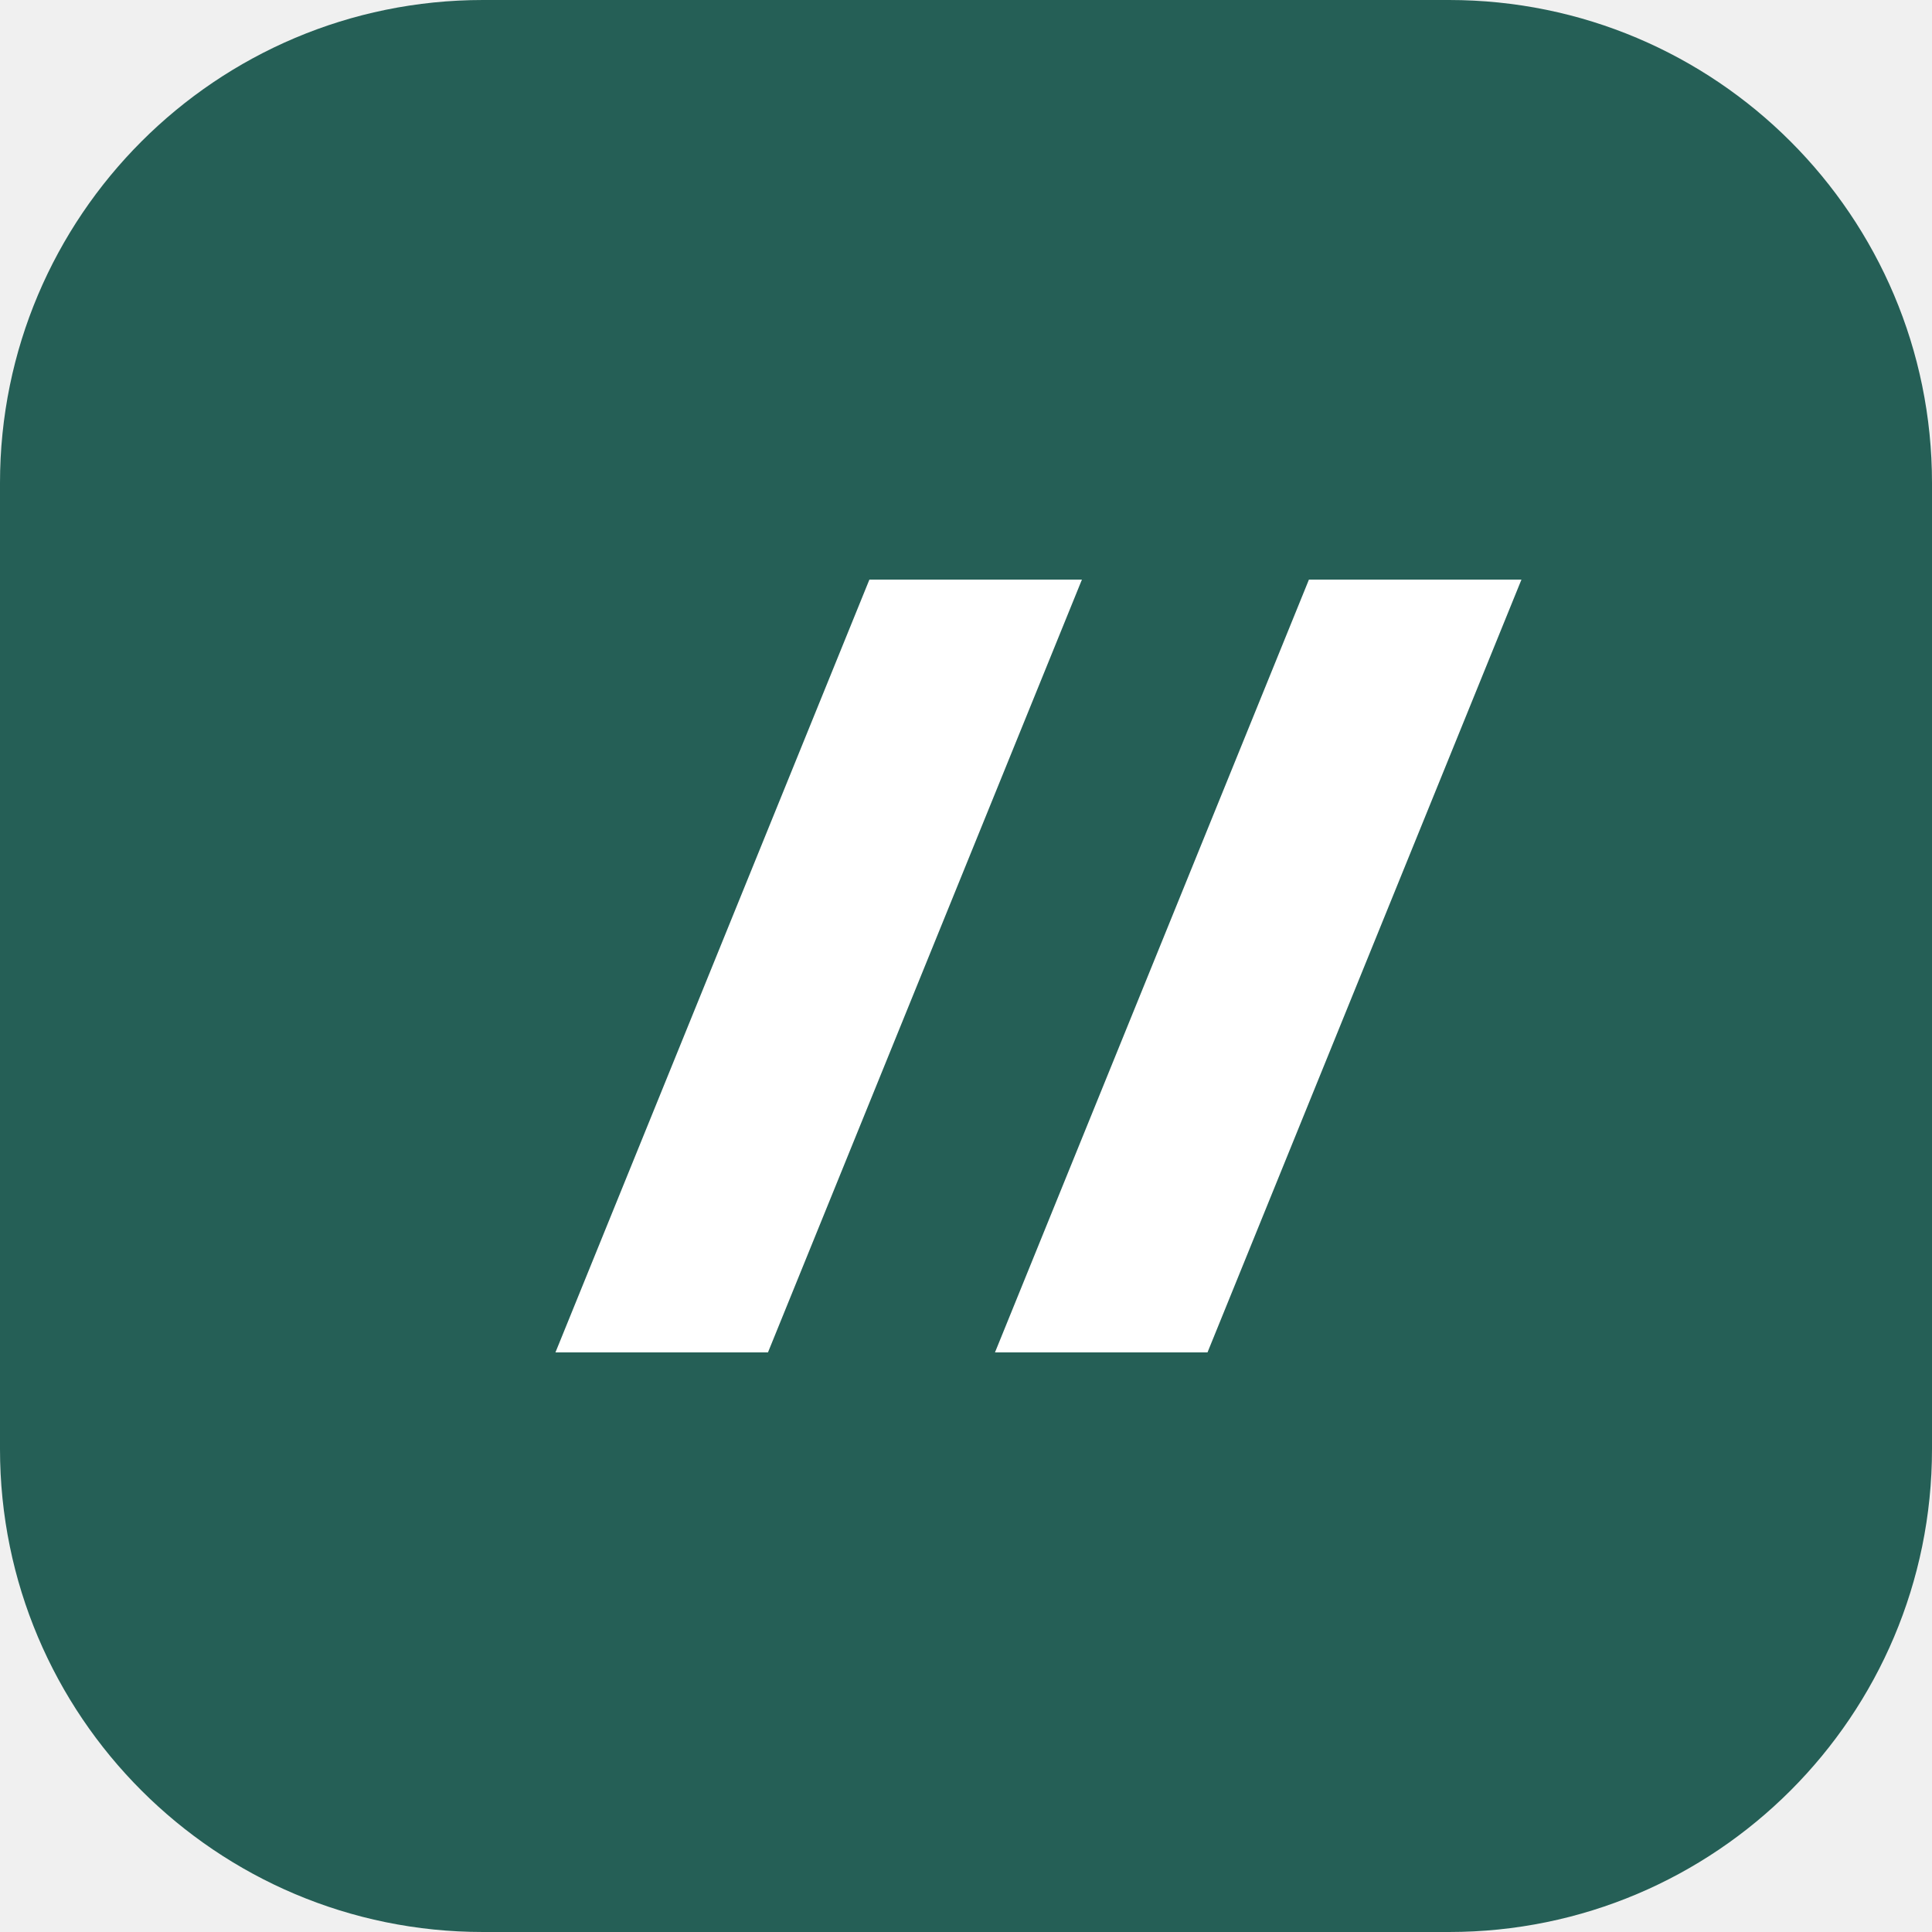
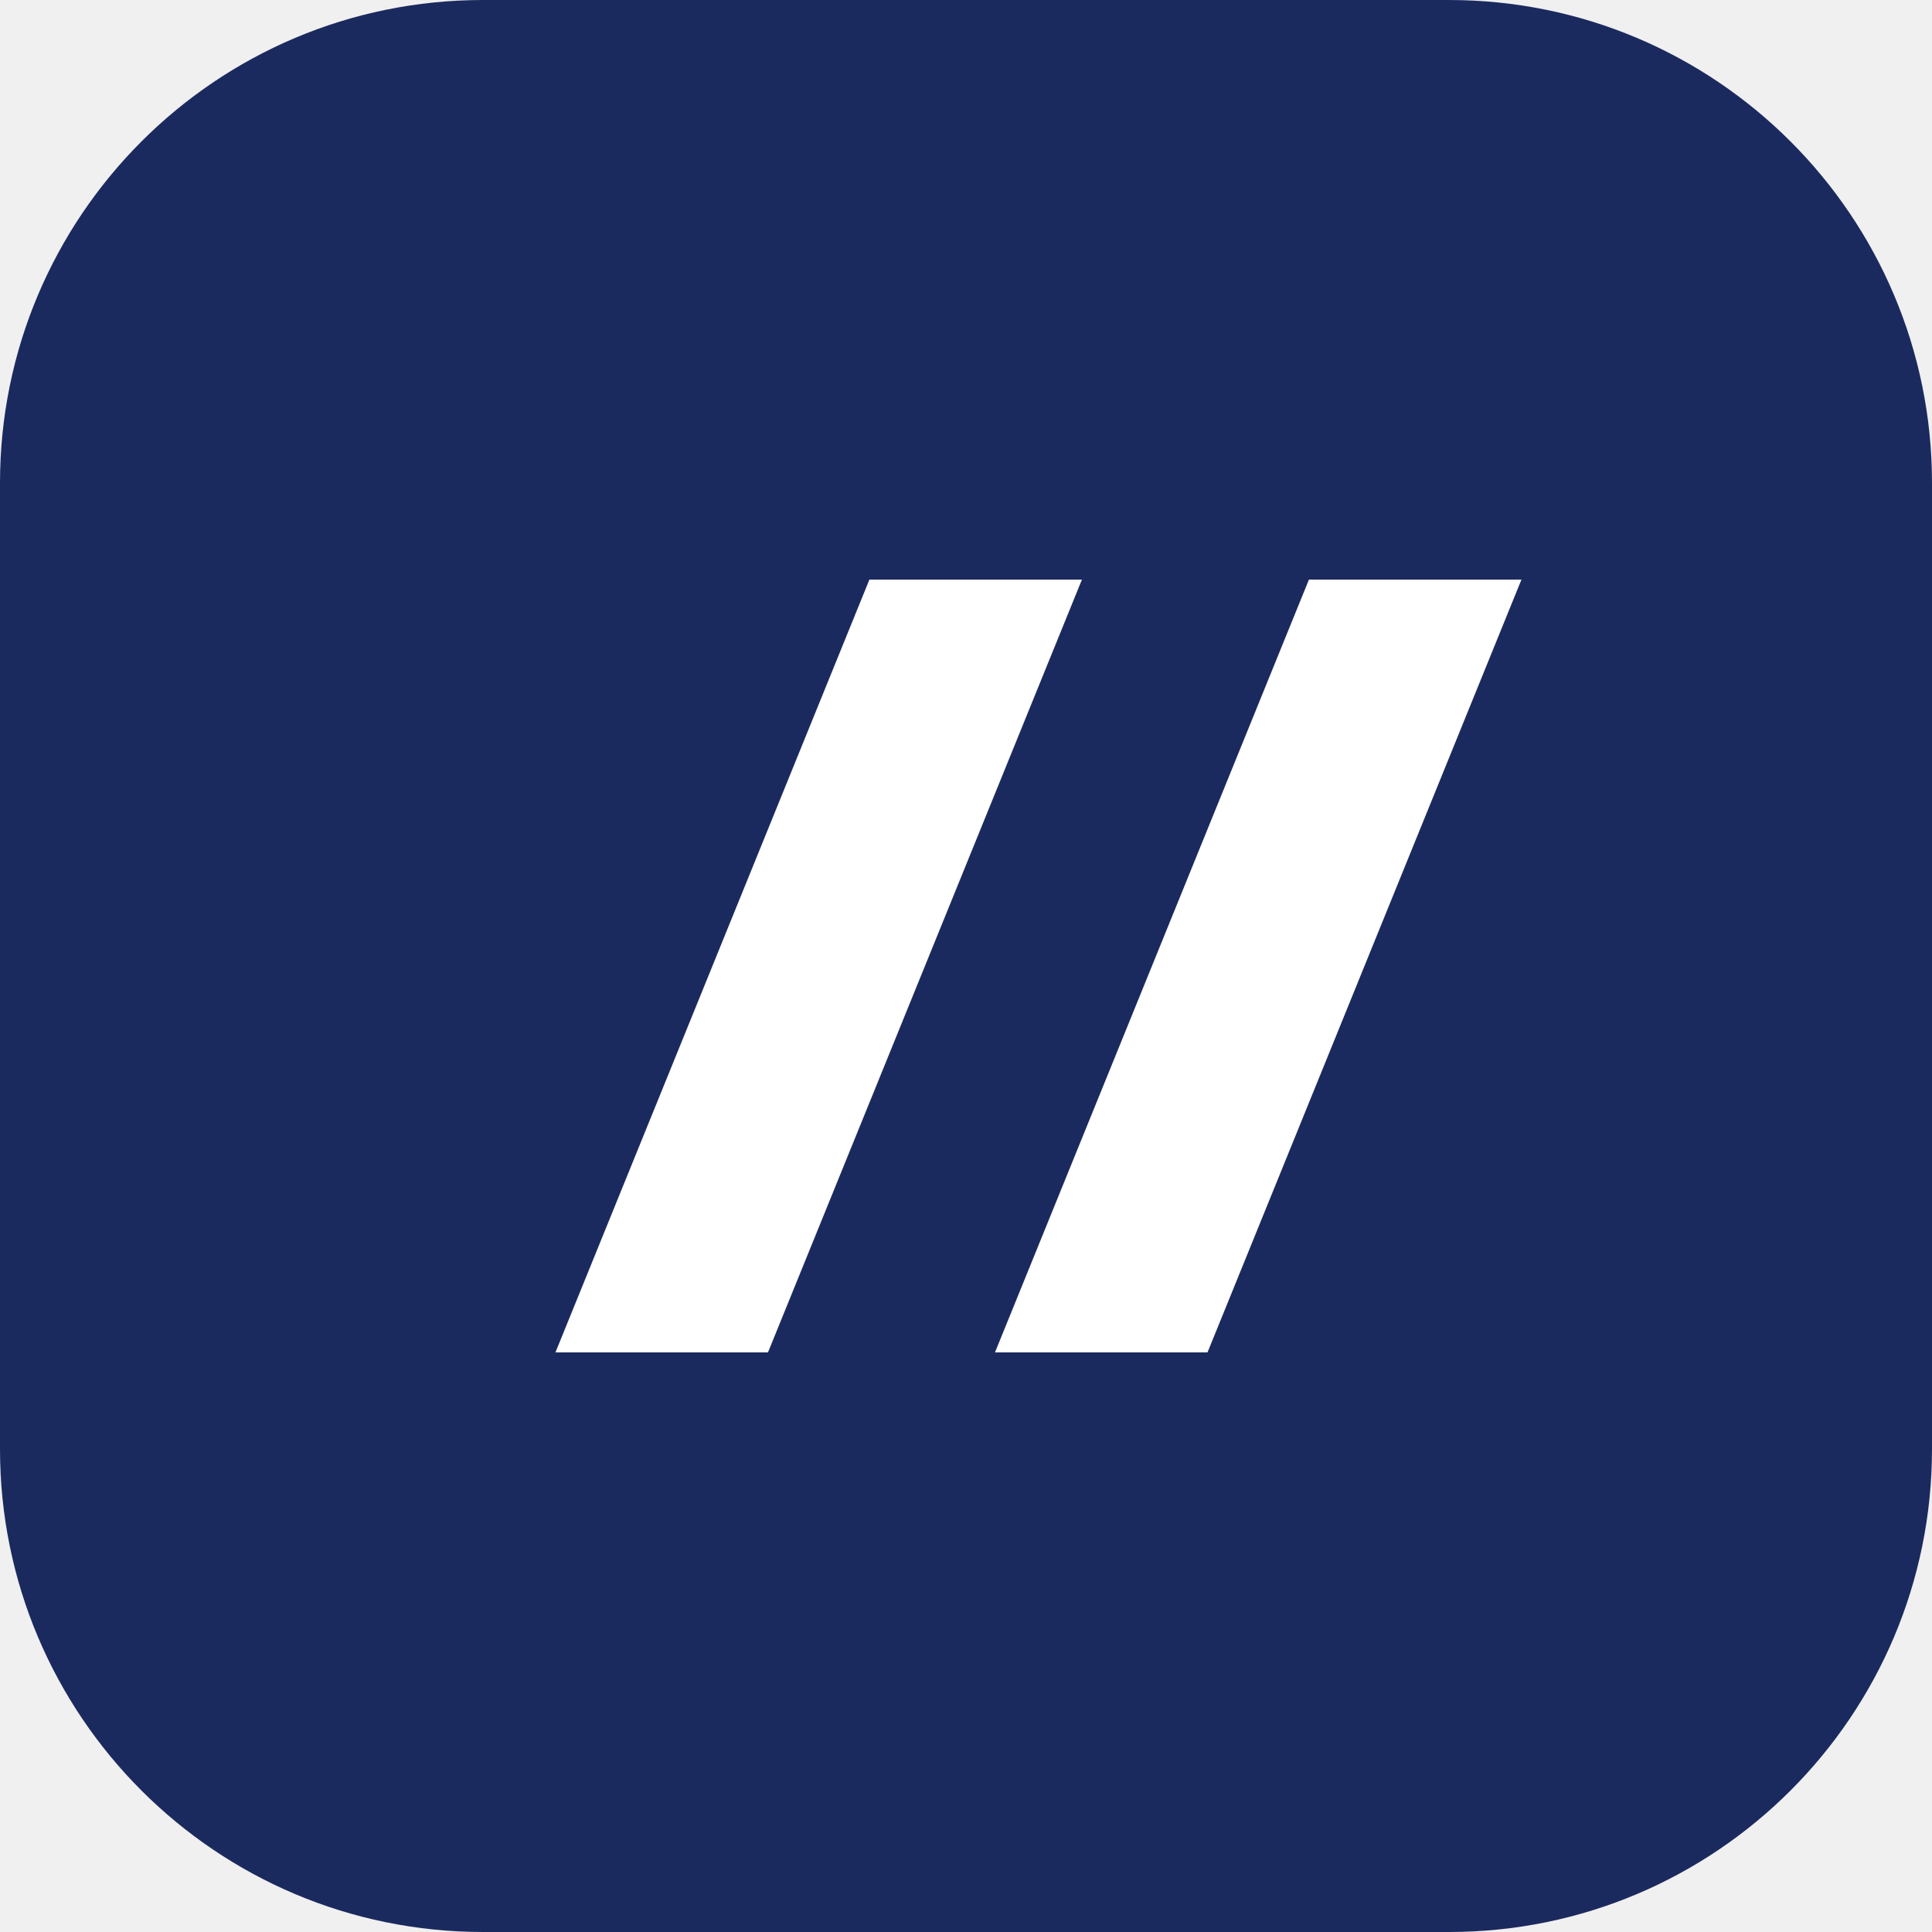
<svg xmlns="http://www.w3.org/2000/svg" viewBox="0 0 40 40">
-   <rect width="40" height="40" rx="10" fill="#255F56" />
+   <rect width="40" height="40" rx="10" fill="#1B2A5E" />
  <path d="M11.5 28 18 12h4.4l-6.5 16h-4.4Z" fill="#FFFFFF" />
  <path d="M20.6 28 27.1 12h4.4l-6.5 16h-4.4Z" fill="#FFFFFF" />
</svg>
